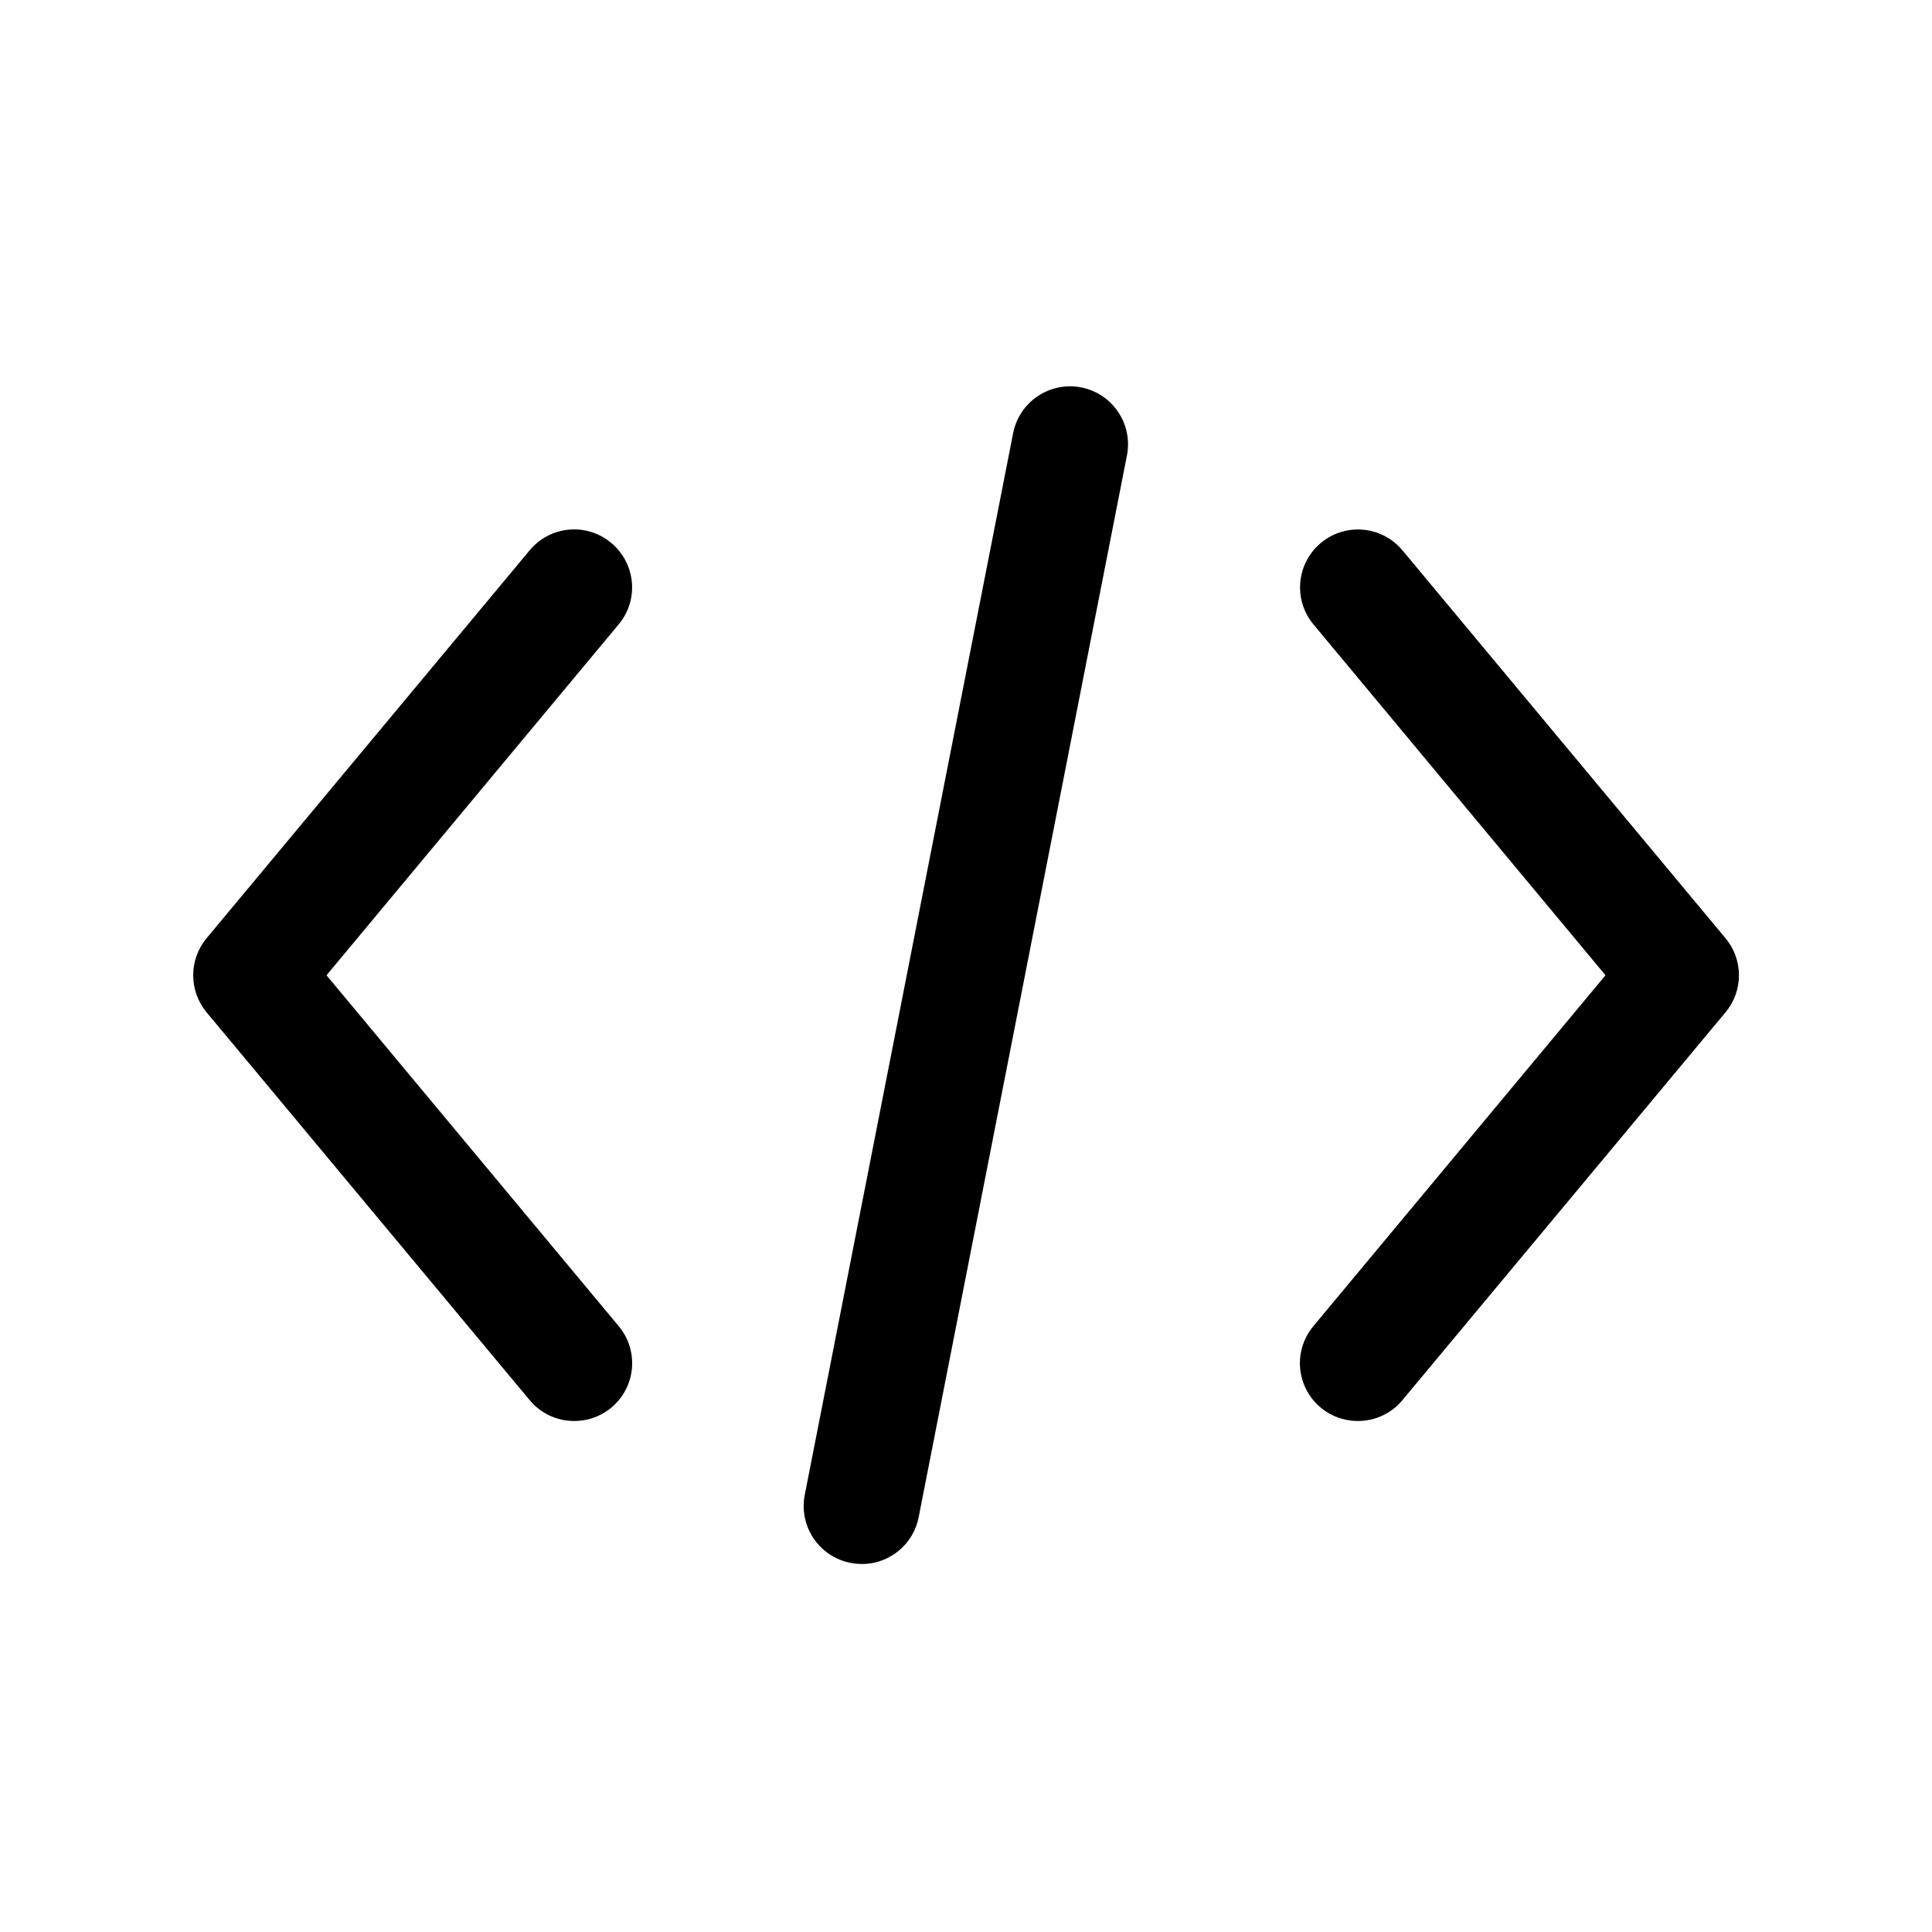
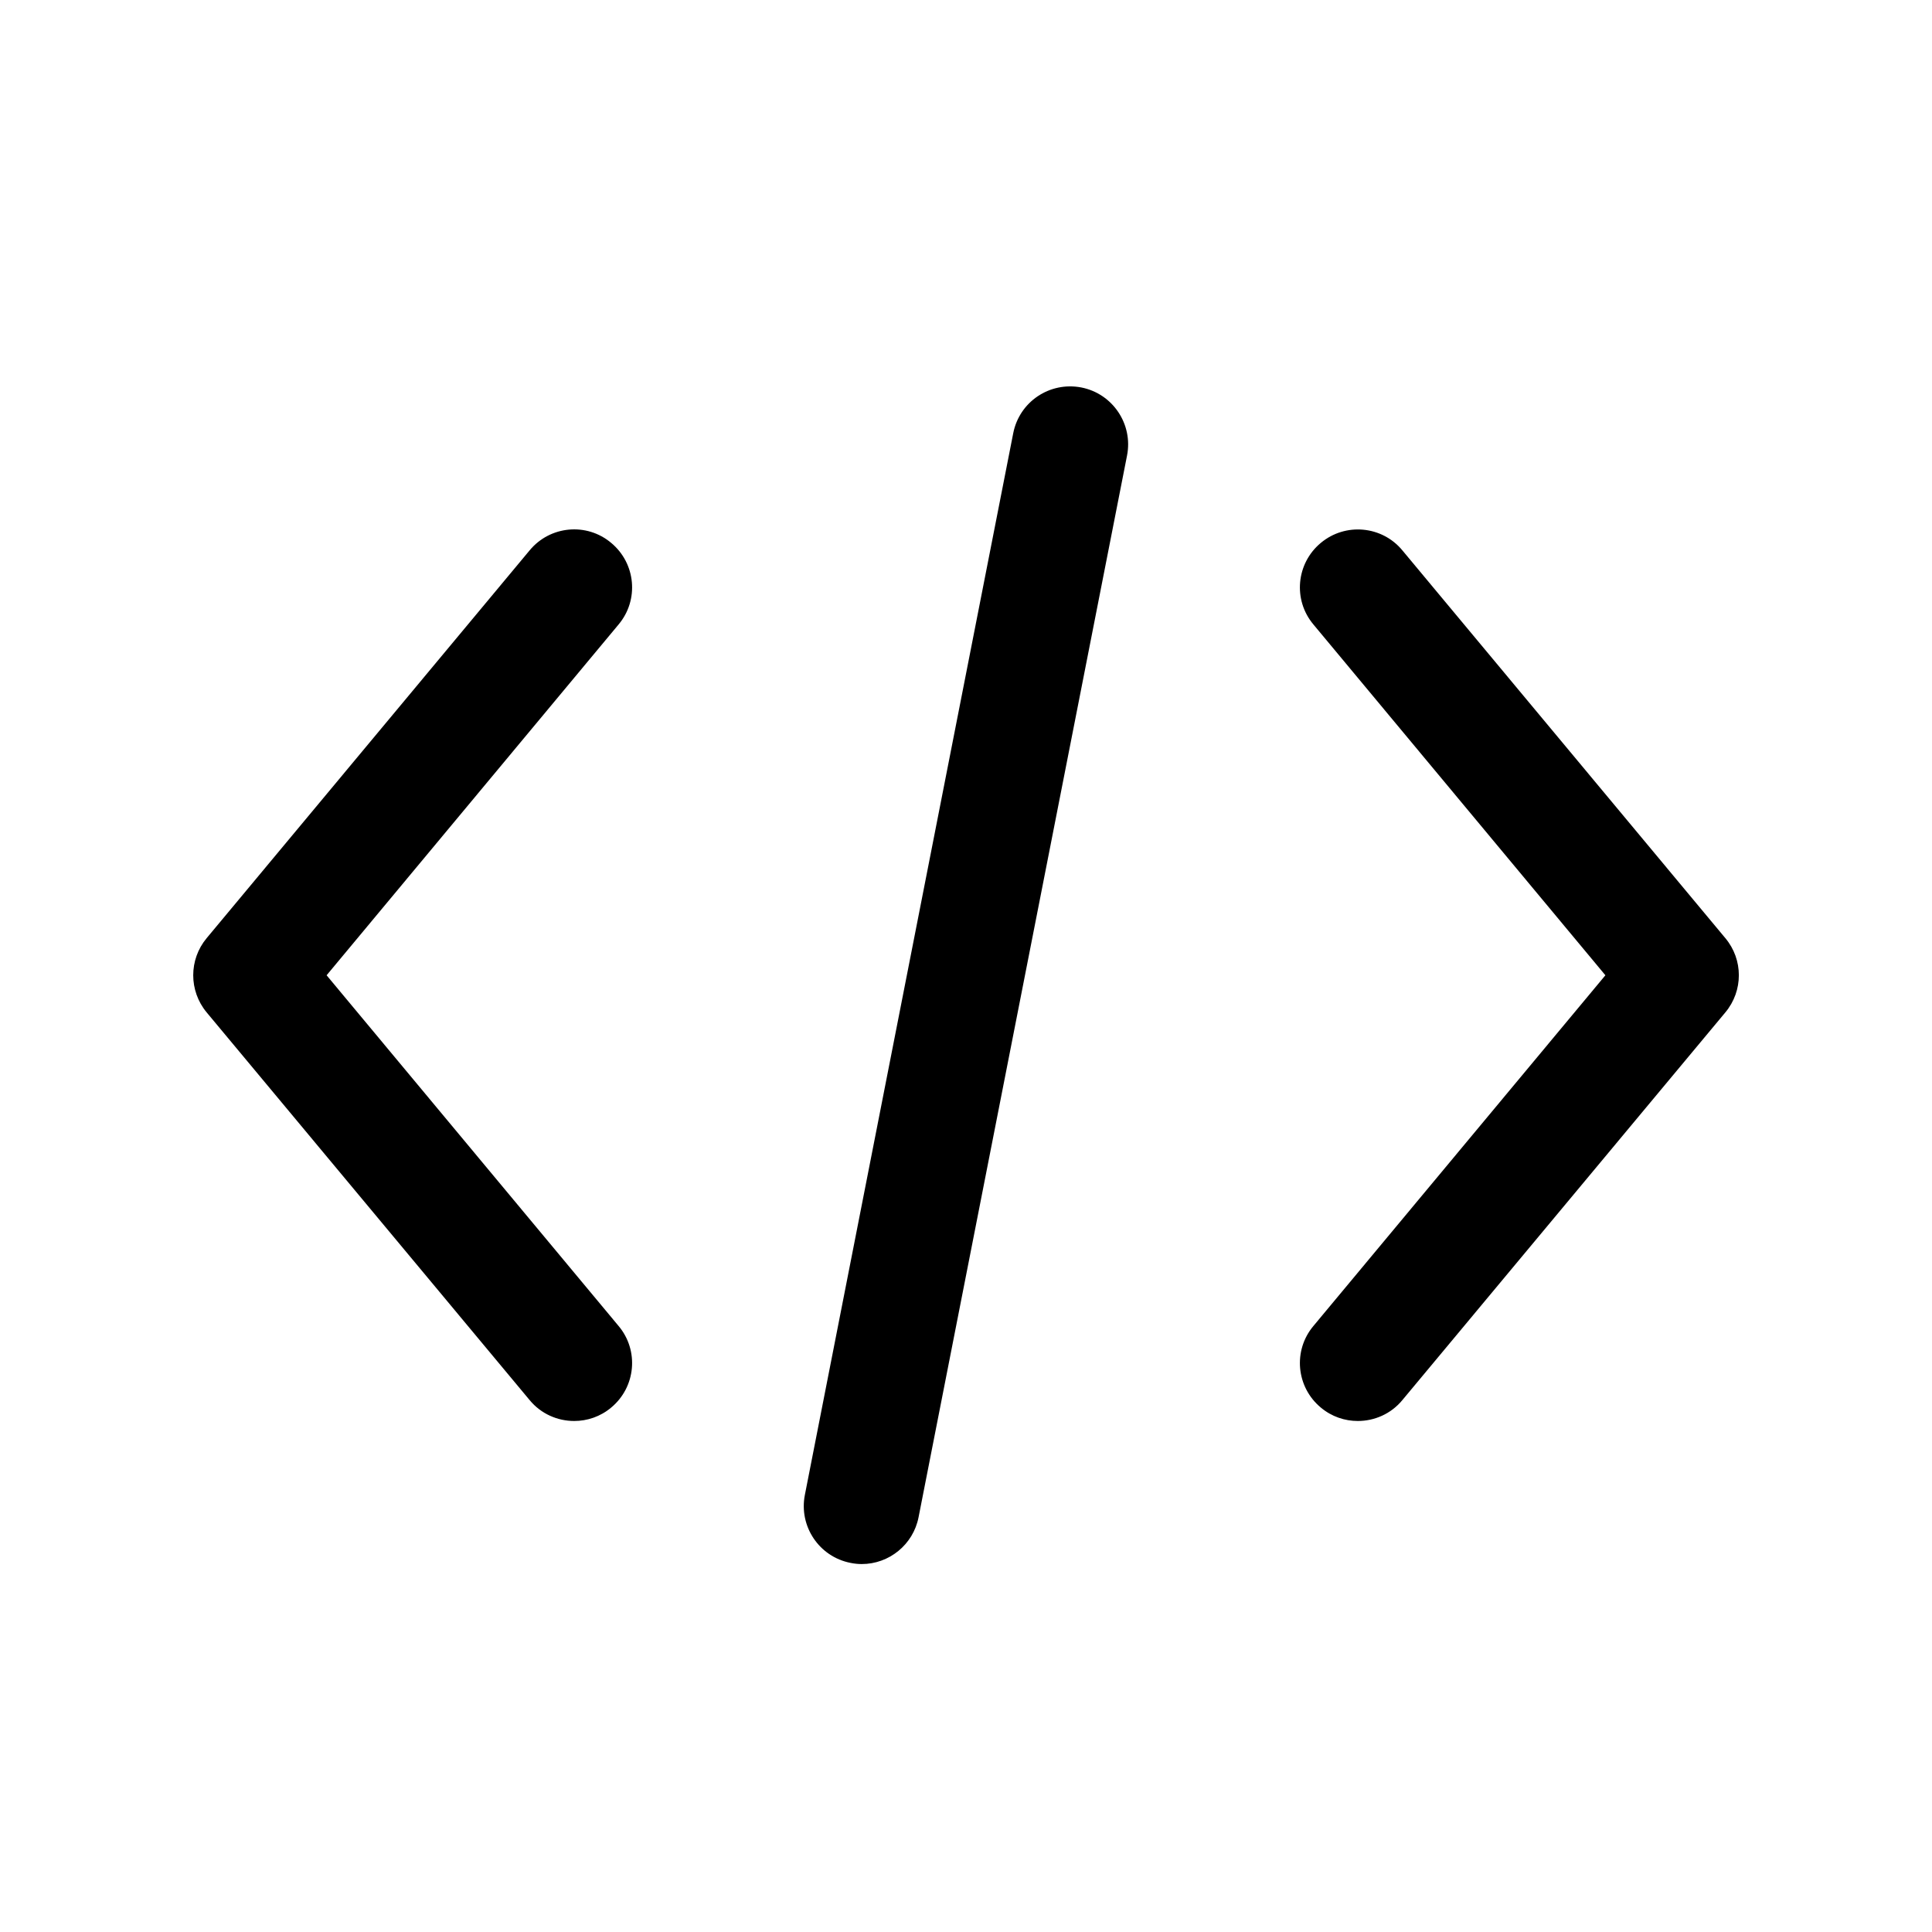
- <svg xmlns="http://www.w3.org/2000/svg" viewBox="0 0 20 20">
-   <path fill="#000" fill-rule="evenodd" d="M5.944 14.71a.595.595 0 0 1-.461-.216L2.139 10.48a.6.6 0 0 1 0-.768l3.344-4.015a.597.597 0 0 1 .844-.077c.255.212.29.59.077.844L3.38 10.096l3.023 3.63a.598.598 0 0 1-.46.984M8.92 16.19a.6.6 0 0 1-.589-.716l2.157-10.99a.6.6 0 1 1 1.178.231L9.51 15.706a.6.6 0 0 1-.588.485m5.135-1.481a.598.598 0 0 1-.46-.983l3.023-3.631-3.023-3.632a.598.598 0 1 1 .921-.767l3.344 4.015a.598.598 0 0 1 0 .768l-3.344 4.014a.595.595 0 0 1-.461.216" />
+ <svg xmlns="http://www.w3.org/2000/svg" width="20px" height="20px" viewBox="0 0 20 20" version="1.1">
+   <defs />
+   <g id="Icons" stroke="none" stroke-width="1" fill="none" fill-rule="evenodd">
+     <g id="Web" transform="translate(-289, -1418)" fill="#000000">
+       <g id="editor/pre" transform="translate(289, 1418)">
+         <path d="M5.944,14.71 C5.772,14.71 5.601,14.637 5.483,14.494 L2.139,10.48 C1.954,10.257 1.954,9.934 2.139,9.712 L5.483,5.697 C5.694,5.442 6.073,5.406 6.327,5.62 C6.582,5.832 6.617,6.21 6.404,6.464 L3.381,10.096 L6.404,13.727 C6.617,13.981 6.582,14.359 6.327,14.571 C6.215,14.665 6.079,14.71 5.944,14.71 L5.944,14.71 M8.921,16.191 C8.883,16.191 8.844,16.187 8.805,16.179 C8.48,16.116 8.268,15.8 8.332,15.475 L10.489,4.484 C10.553,4.159 10.866,3.948 11.194,4.011 C11.519,4.075 11.731,4.391 11.667,4.716 L9.509,15.706 C9.453,15.992 9.202,16.191 8.921,16.191 L8.921,16.191 M14.056,14.71 C13.921,14.71 13.785,14.665 13.673,14.571 C13.418,14.359 13.383,13.981 13.596,13.727 L16.619,10.096 L13.596,6.464 C13.383,6.21 13.418,5.832 13.673,5.62 C13.927,5.408 14.306,5.442 14.517,5.697 L17.861,9.712 C18.047,9.934 18.047,10.257 17.861,10.48 L14.517,14.494 C14.399,14.637 14.228,14.71 14.056,14.71 L14.056,14.71" id="Shape" />
+       </g>
+     </g>
+   </g>
</svg>
